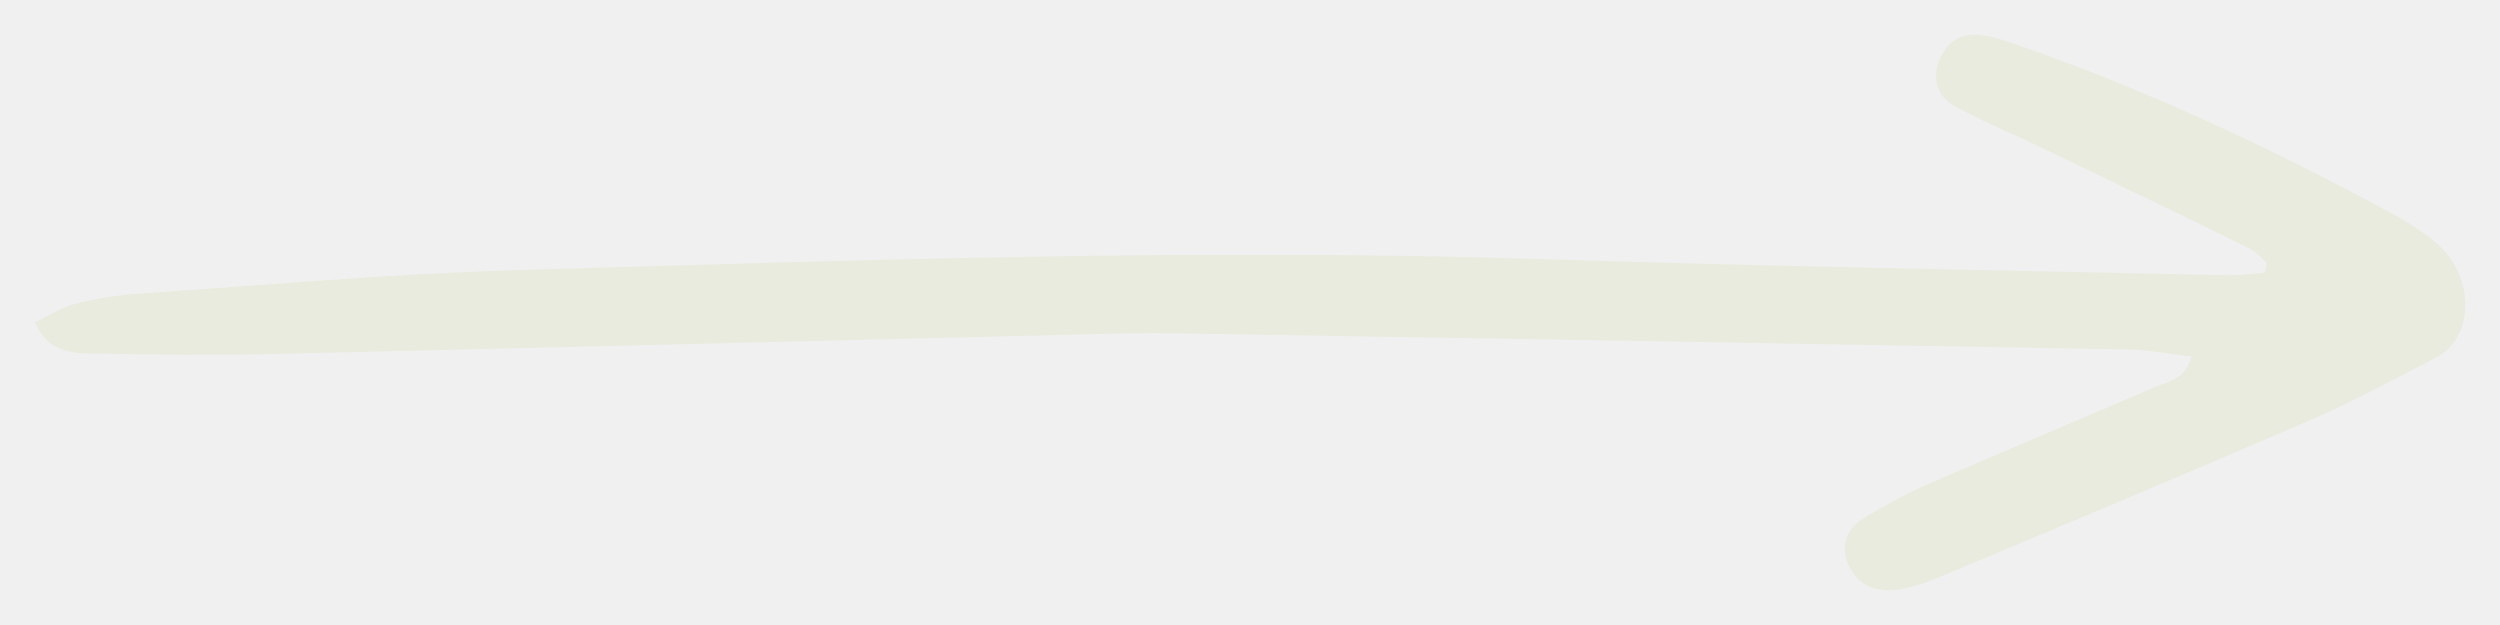
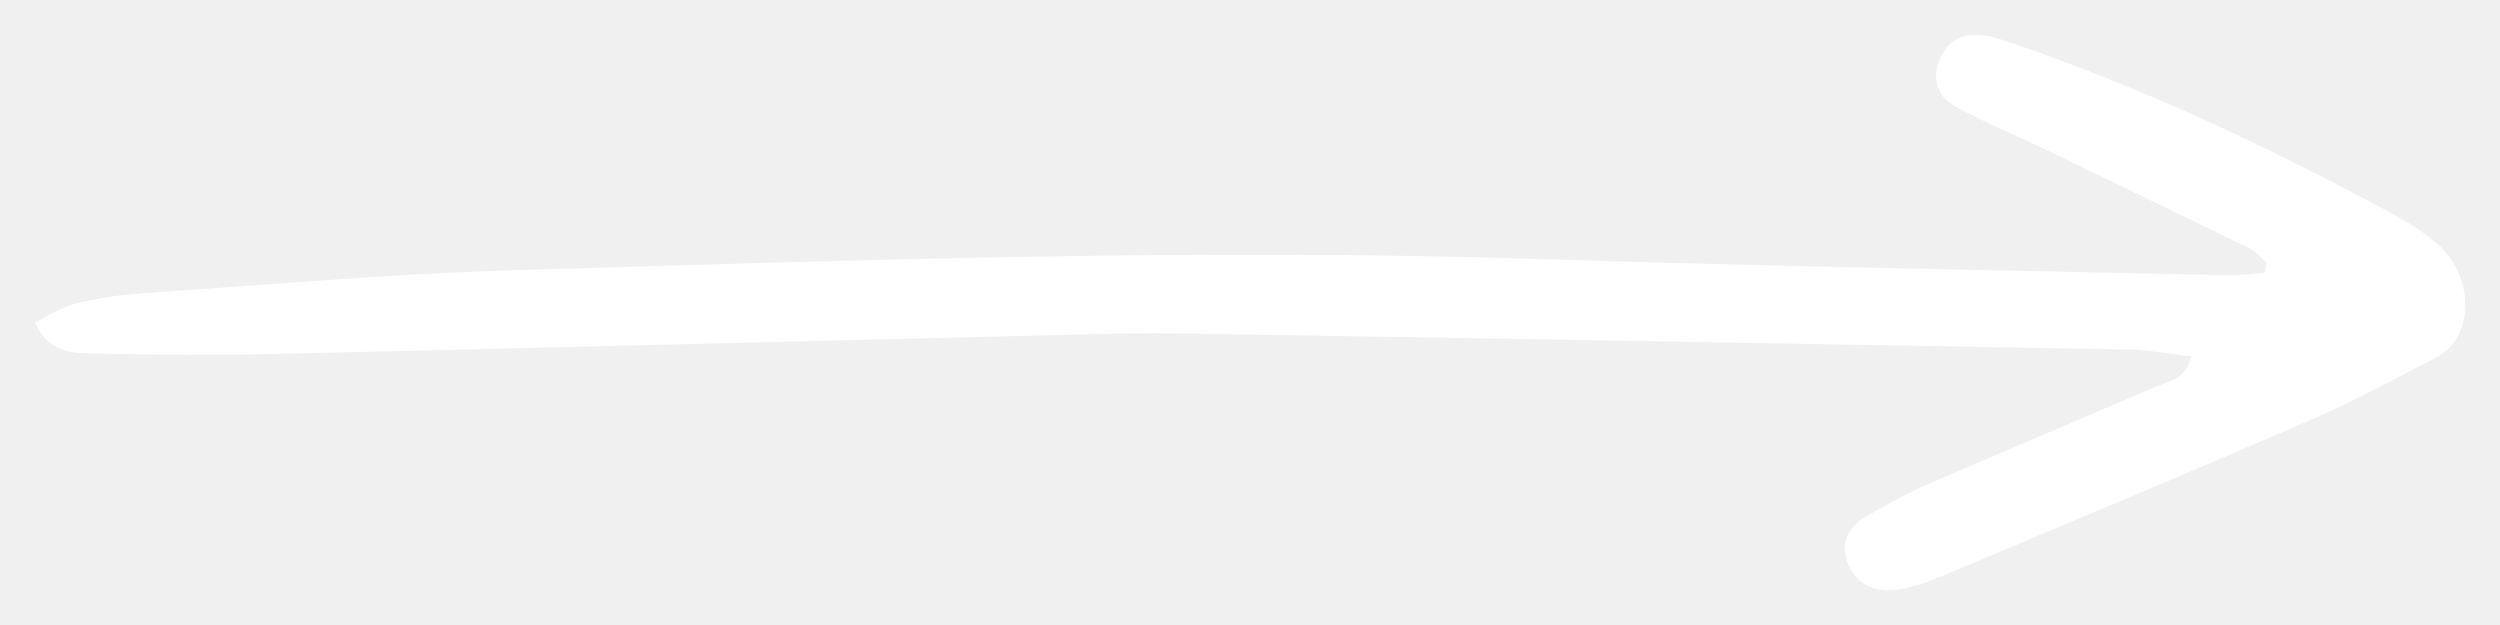
<svg xmlns="http://www.w3.org/2000/svg" width="144" height="36" viewBox="0 0 144 36" fill="none">
-   <path d="M130.422 15.713C129.741 15.763 129.047 15.861 128.364 15.855C115.15 15.558 101.934 15.352 88.714 14.921C68.986 14.292 49.375 14.987 29.749 15.56C22.476 15.77 15.254 16.422 8.007 16.91C6.745 17 5.485 17.204 4.271 17.511C3.485 17.718 2.783 18.203 2 18.579C2.841 20.365 4.21 20.343 5.438 20.361C8.802 20.437 12.192 20.473 15.546 20.393C31.271 20.036 47.009 19.631 62.73 19.252C64.36 19.21 66.004 19.176 67.648 19.199C85.975 19.494 104.293 19.802 122.617 20.132C123.765 20.155 124.911 20.383 126.225 20.531C125.903 21.854 124.912 21.968 124.15 22.284C119.75 24.177 115.341 26.026 110.955 27.927C109.745 28.46 108.593 29.105 107.468 29.768C106.33 30.422 105.942 31.498 106.535 32.678C107.147 33.888 108.351 34.171 109.611 33.911C110.397 33.761 111.155 33.48 111.895 33.168C118.925 30.212 125.959 27.278 132.961 24.248C135.471 23.164 137.885 21.851 140.313 20.602C142.512 19.469 142.581 15.99 140.404 14.062C139.587 13.335 138.617 12.754 137.648 12.23C130.654 8.442 123.467 5.09 115.95 2.497C115.34 2.294 114.717 2.083 114.091 2.02C112.813 1.876 112.033 2.535 111.654 3.598C111.31 4.609 111.617 5.587 112.613 6.129C114.225 7.008 115.937 7.708 117.601 8.508C121.59 10.436 125.588 12.351 129.56 14.306C129.935 14.489 130.233 14.847 130.56 15.13C130.532 15.317 130.482 15.509 130.453 15.696L130.422 15.713Z" fill="#E9EBDF" />
+   <path d="M130.422 15.713C129.741 15.763 129.047 15.861 128.364 15.855C115.15 15.558 101.934 15.352 88.714 14.921C68.986 14.292 49.375 14.987 29.749 15.56C22.476 15.77 15.254 16.422 8.007 16.91C6.745 17 5.485 17.204 4.271 17.511C3.485 17.718 2.783 18.203 2 18.579C2.841 20.365 4.21 20.343 5.438 20.361C8.802 20.437 12.192 20.473 15.546 20.393C31.271 20.036 47.009 19.631 62.73 19.252C64.36 19.21 66.004 19.176 67.648 19.199C85.975 19.494 104.293 19.802 122.617 20.132C123.765 20.155 124.911 20.383 126.225 20.531C125.903 21.854 124.912 21.968 124.15 22.284C119.75 24.177 115.341 26.026 110.955 27.927C109.745 28.46 108.593 29.105 107.468 29.768C106.33 30.422 105.942 31.498 106.535 32.678C107.147 33.888 108.351 34.171 109.611 33.911C110.397 33.761 111.155 33.48 111.895 33.168C118.925 30.212 125.959 27.278 132.961 24.248C135.471 23.164 137.885 21.851 140.313 20.602C142.512 19.469 142.581 15.99 140.404 14.062C139.587 13.335 138.617 12.754 137.648 12.23C130.654 8.442 123.467 5.09 115.95 2.497C115.34 2.294 114.717 2.083 114.091 2.02C112.813 1.876 112.033 2.535 111.654 3.598C111.31 4.609 111.617 5.587 112.613 6.129C114.225 7.008 115.937 7.708 117.601 8.508C121.59 10.436 125.588 12.351 129.56 14.306C129.935 14.489 130.233 14.847 130.56 15.13C130.532 15.317 130.482 15.509 130.453 15.696L130.422 15.713Z" fill="#FFFFFF" />
</svg>
